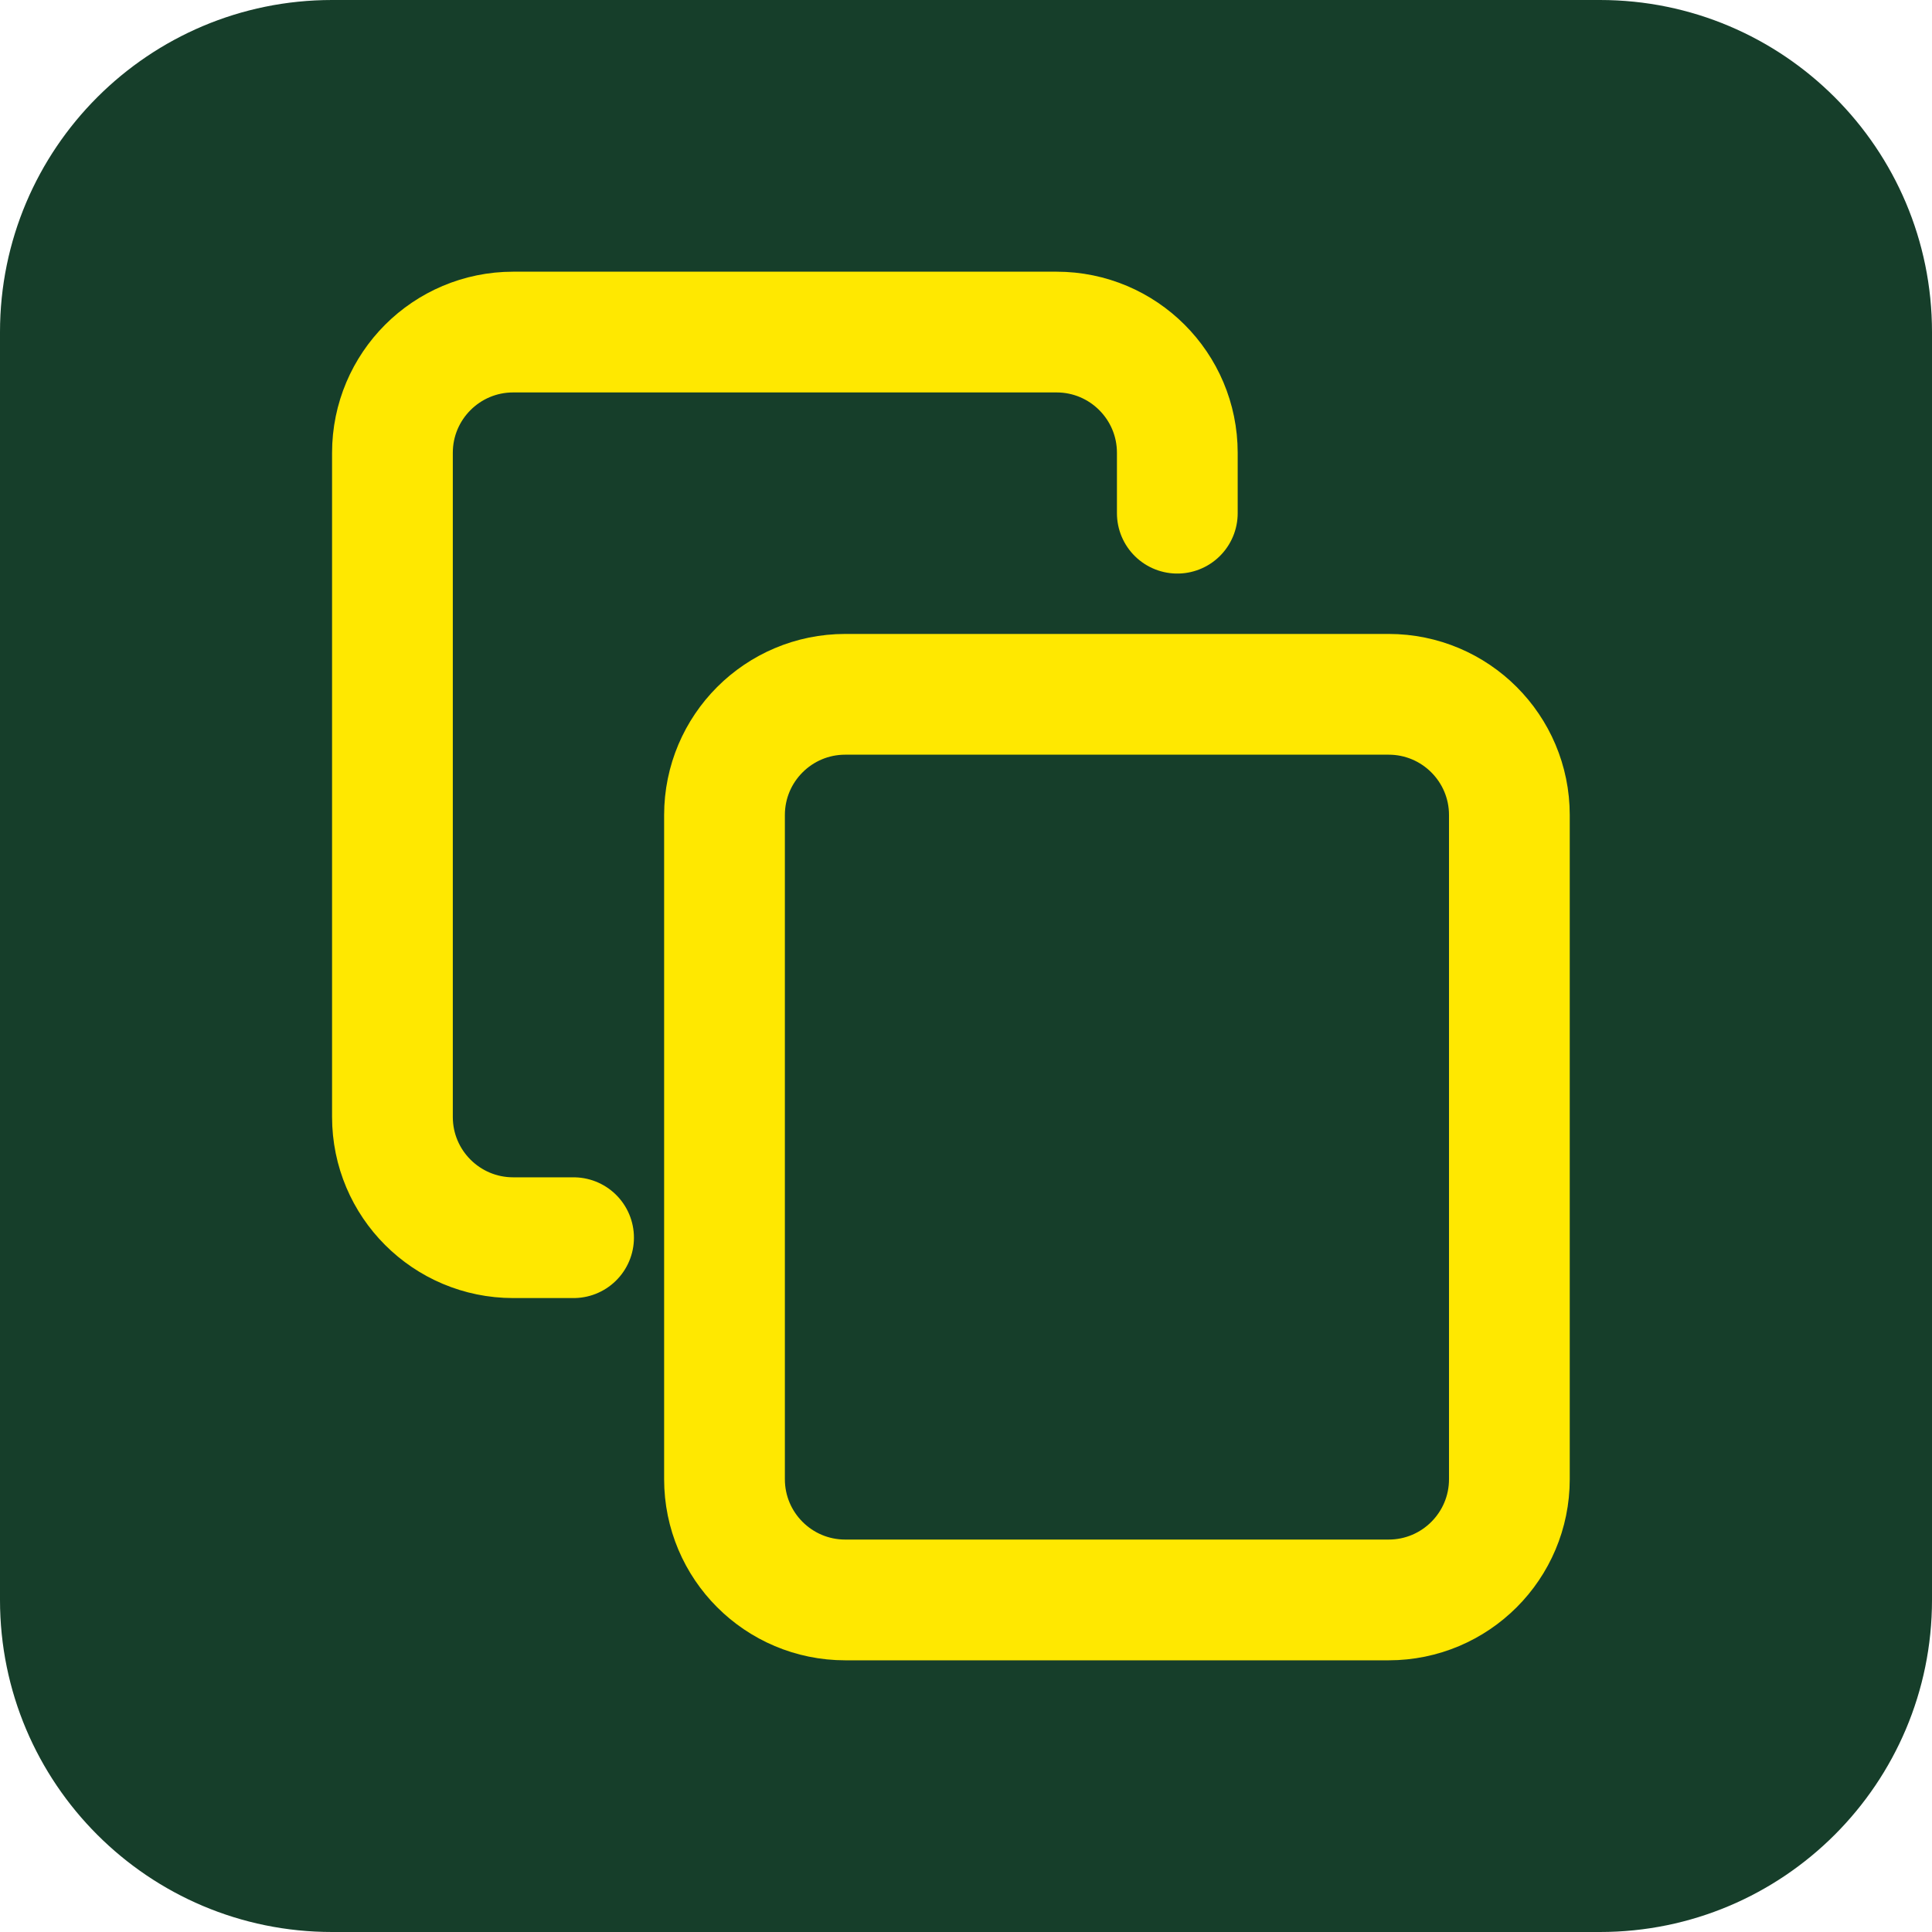
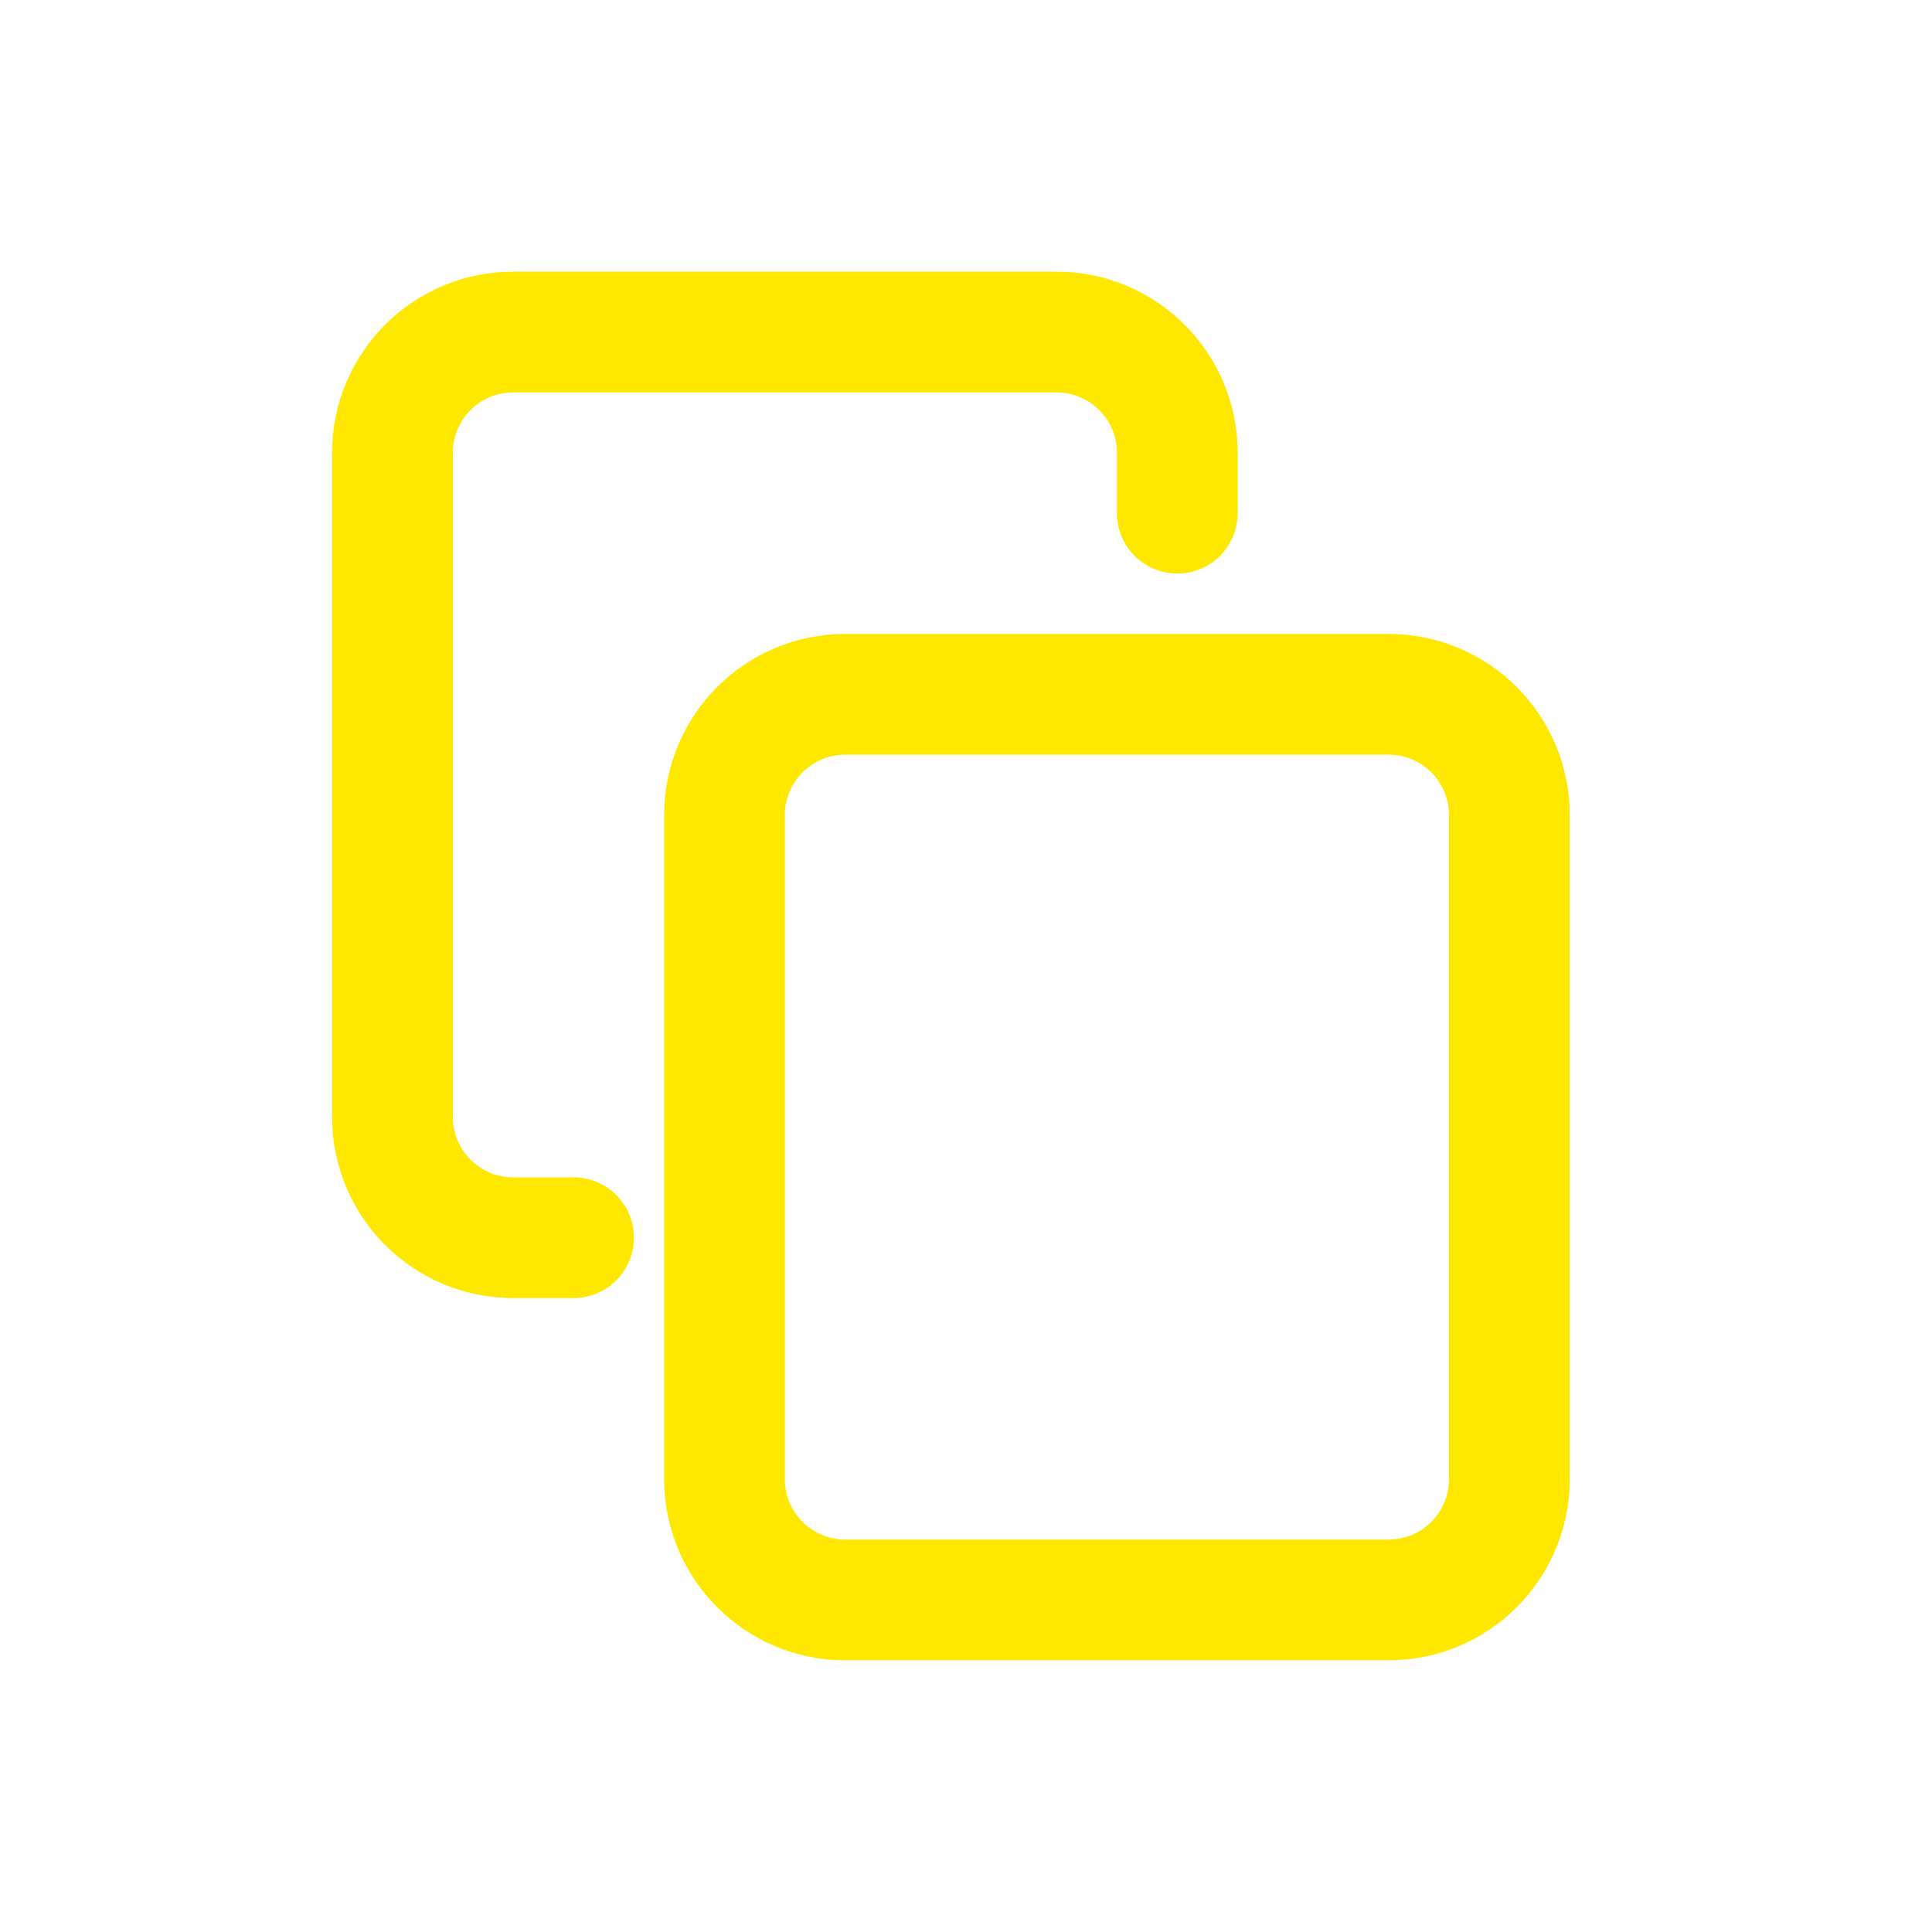
<svg xmlns="http://www.w3.org/2000/svg" viewBox="0 0 64 64">
-   <rect width="64" height="64" rx="11" fill="#163e2a" />
  <g fill="none" stroke="#ffe800" stroke-width="4" stroke-linecap="round" stroke-linejoin="round">
    <rect x="24" y="23" width="26" height="30" rx="4" />
    <path d="M39 17v-2a4 4 0 0 0-4-4H17a4 4 0 0 0-4 4v22a4 4 0 0 0 4 4h2" />
  </g>
</svg>
